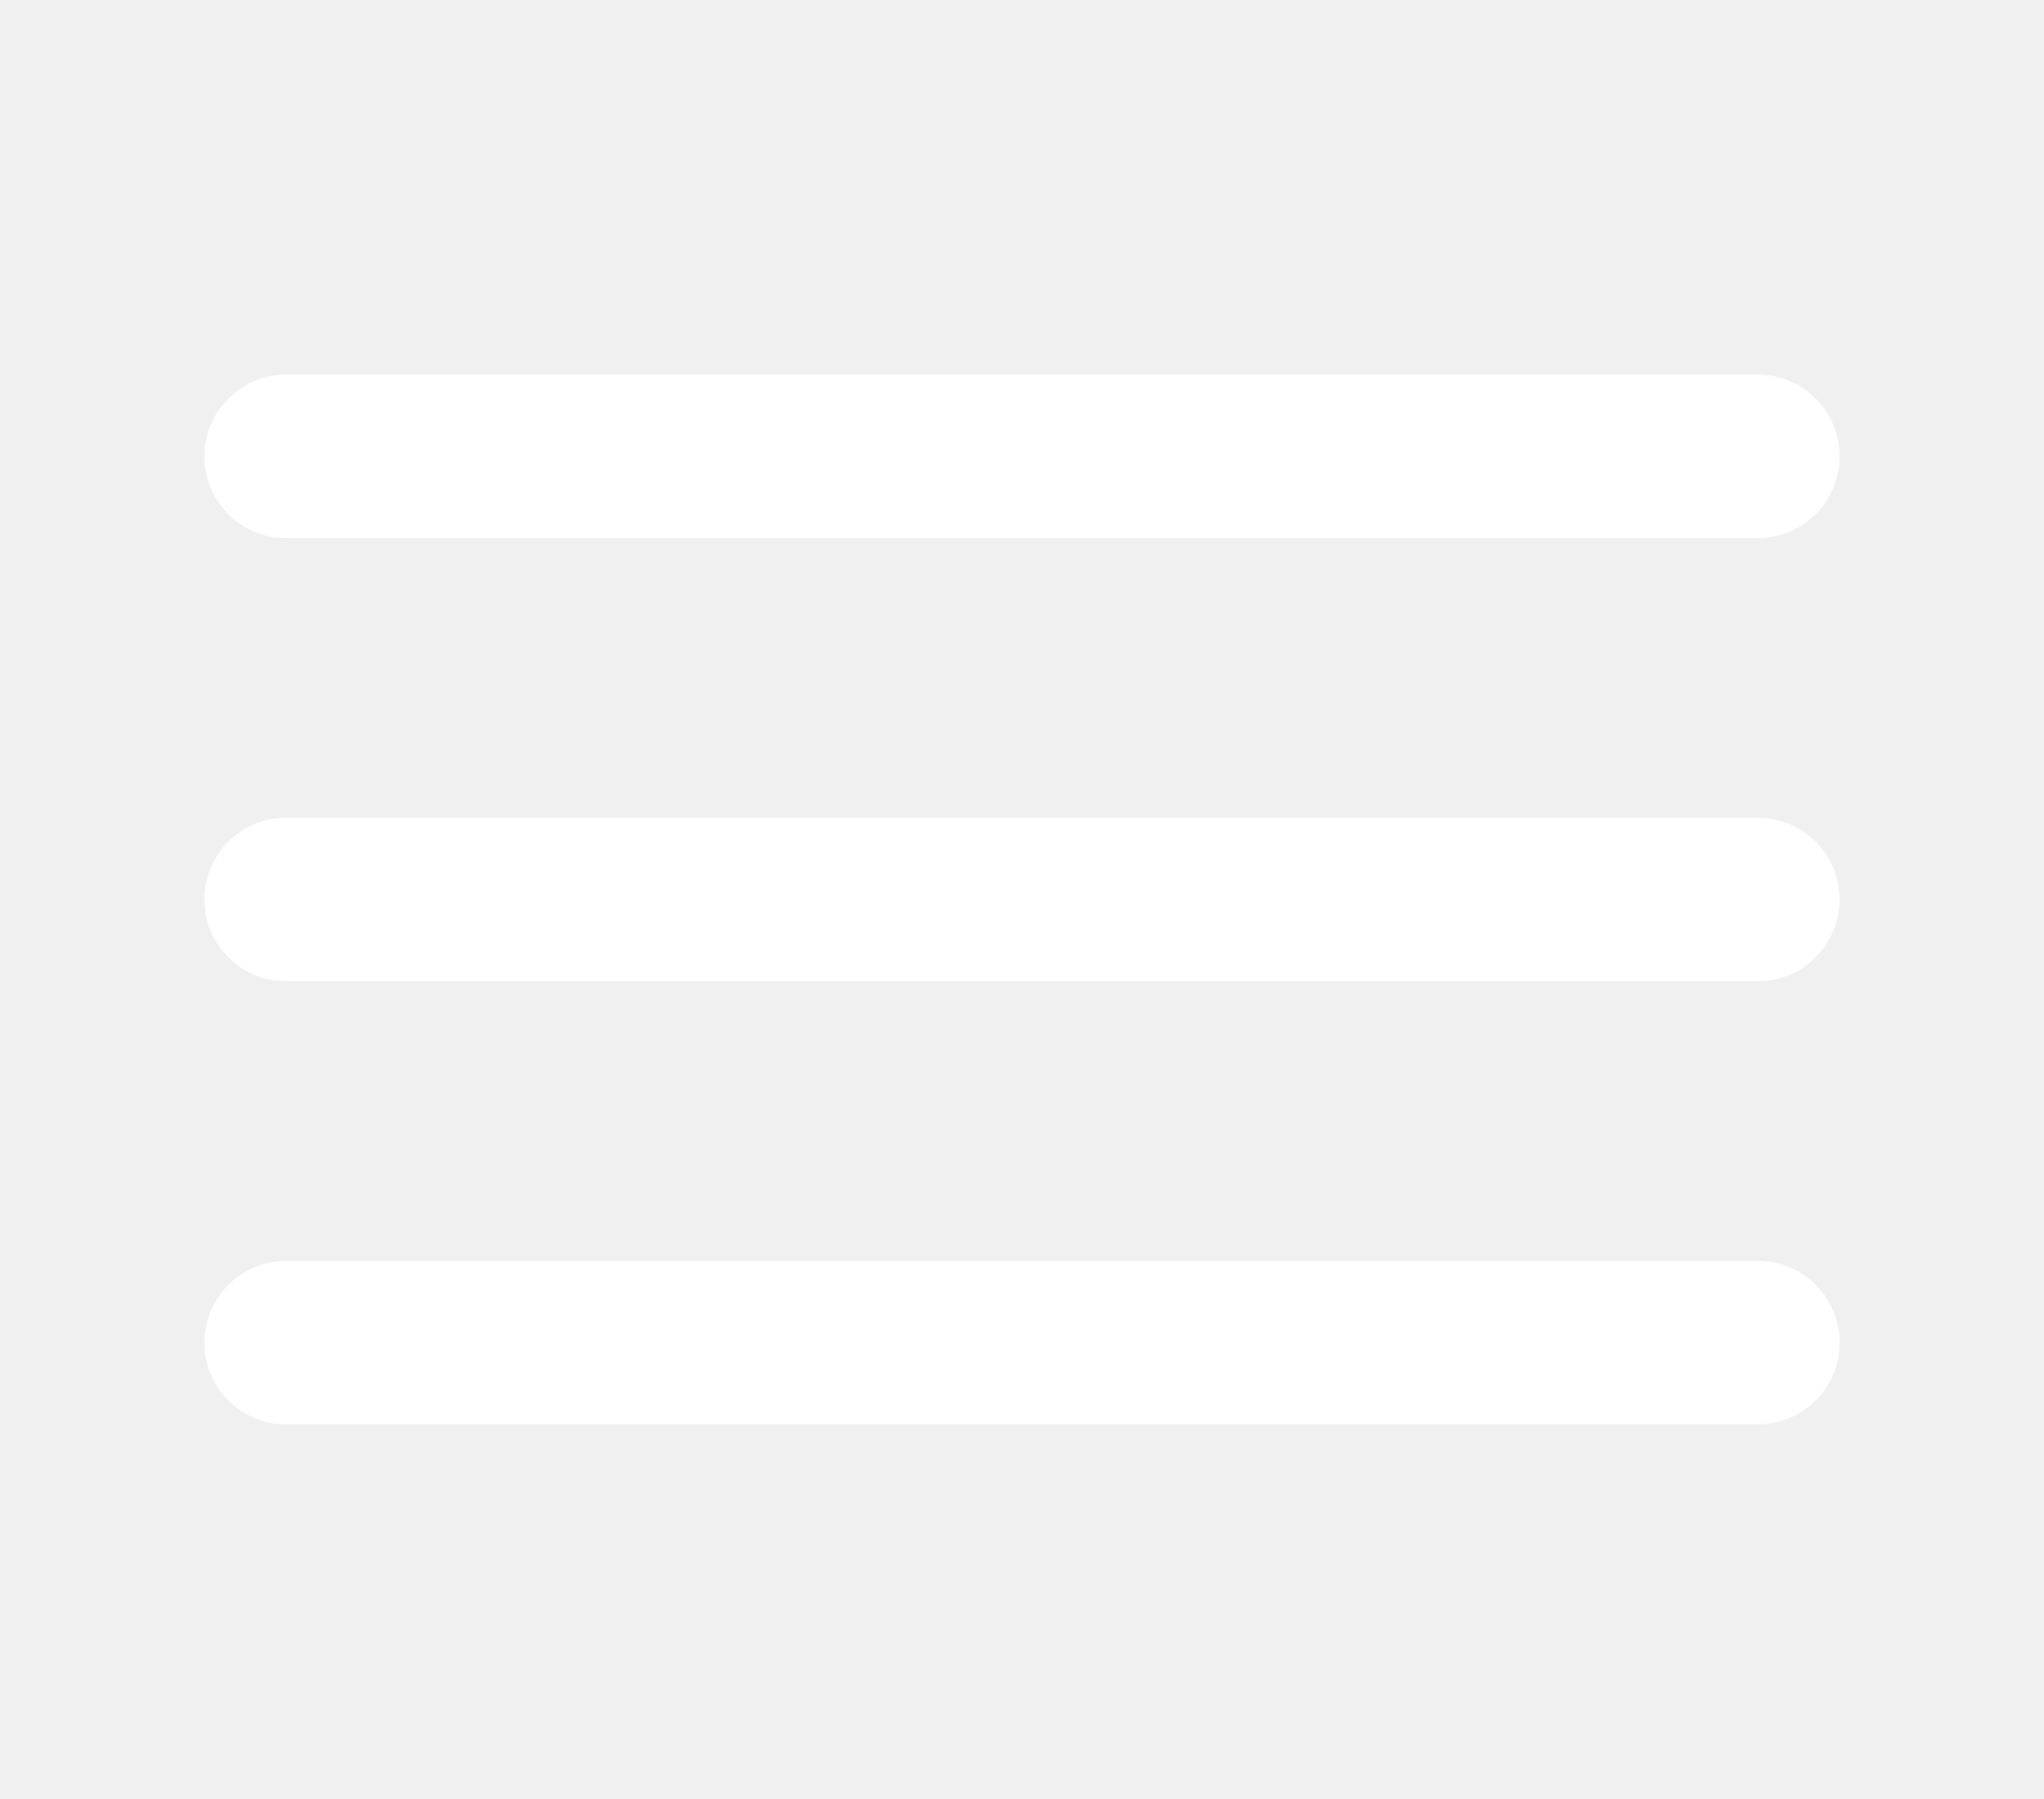
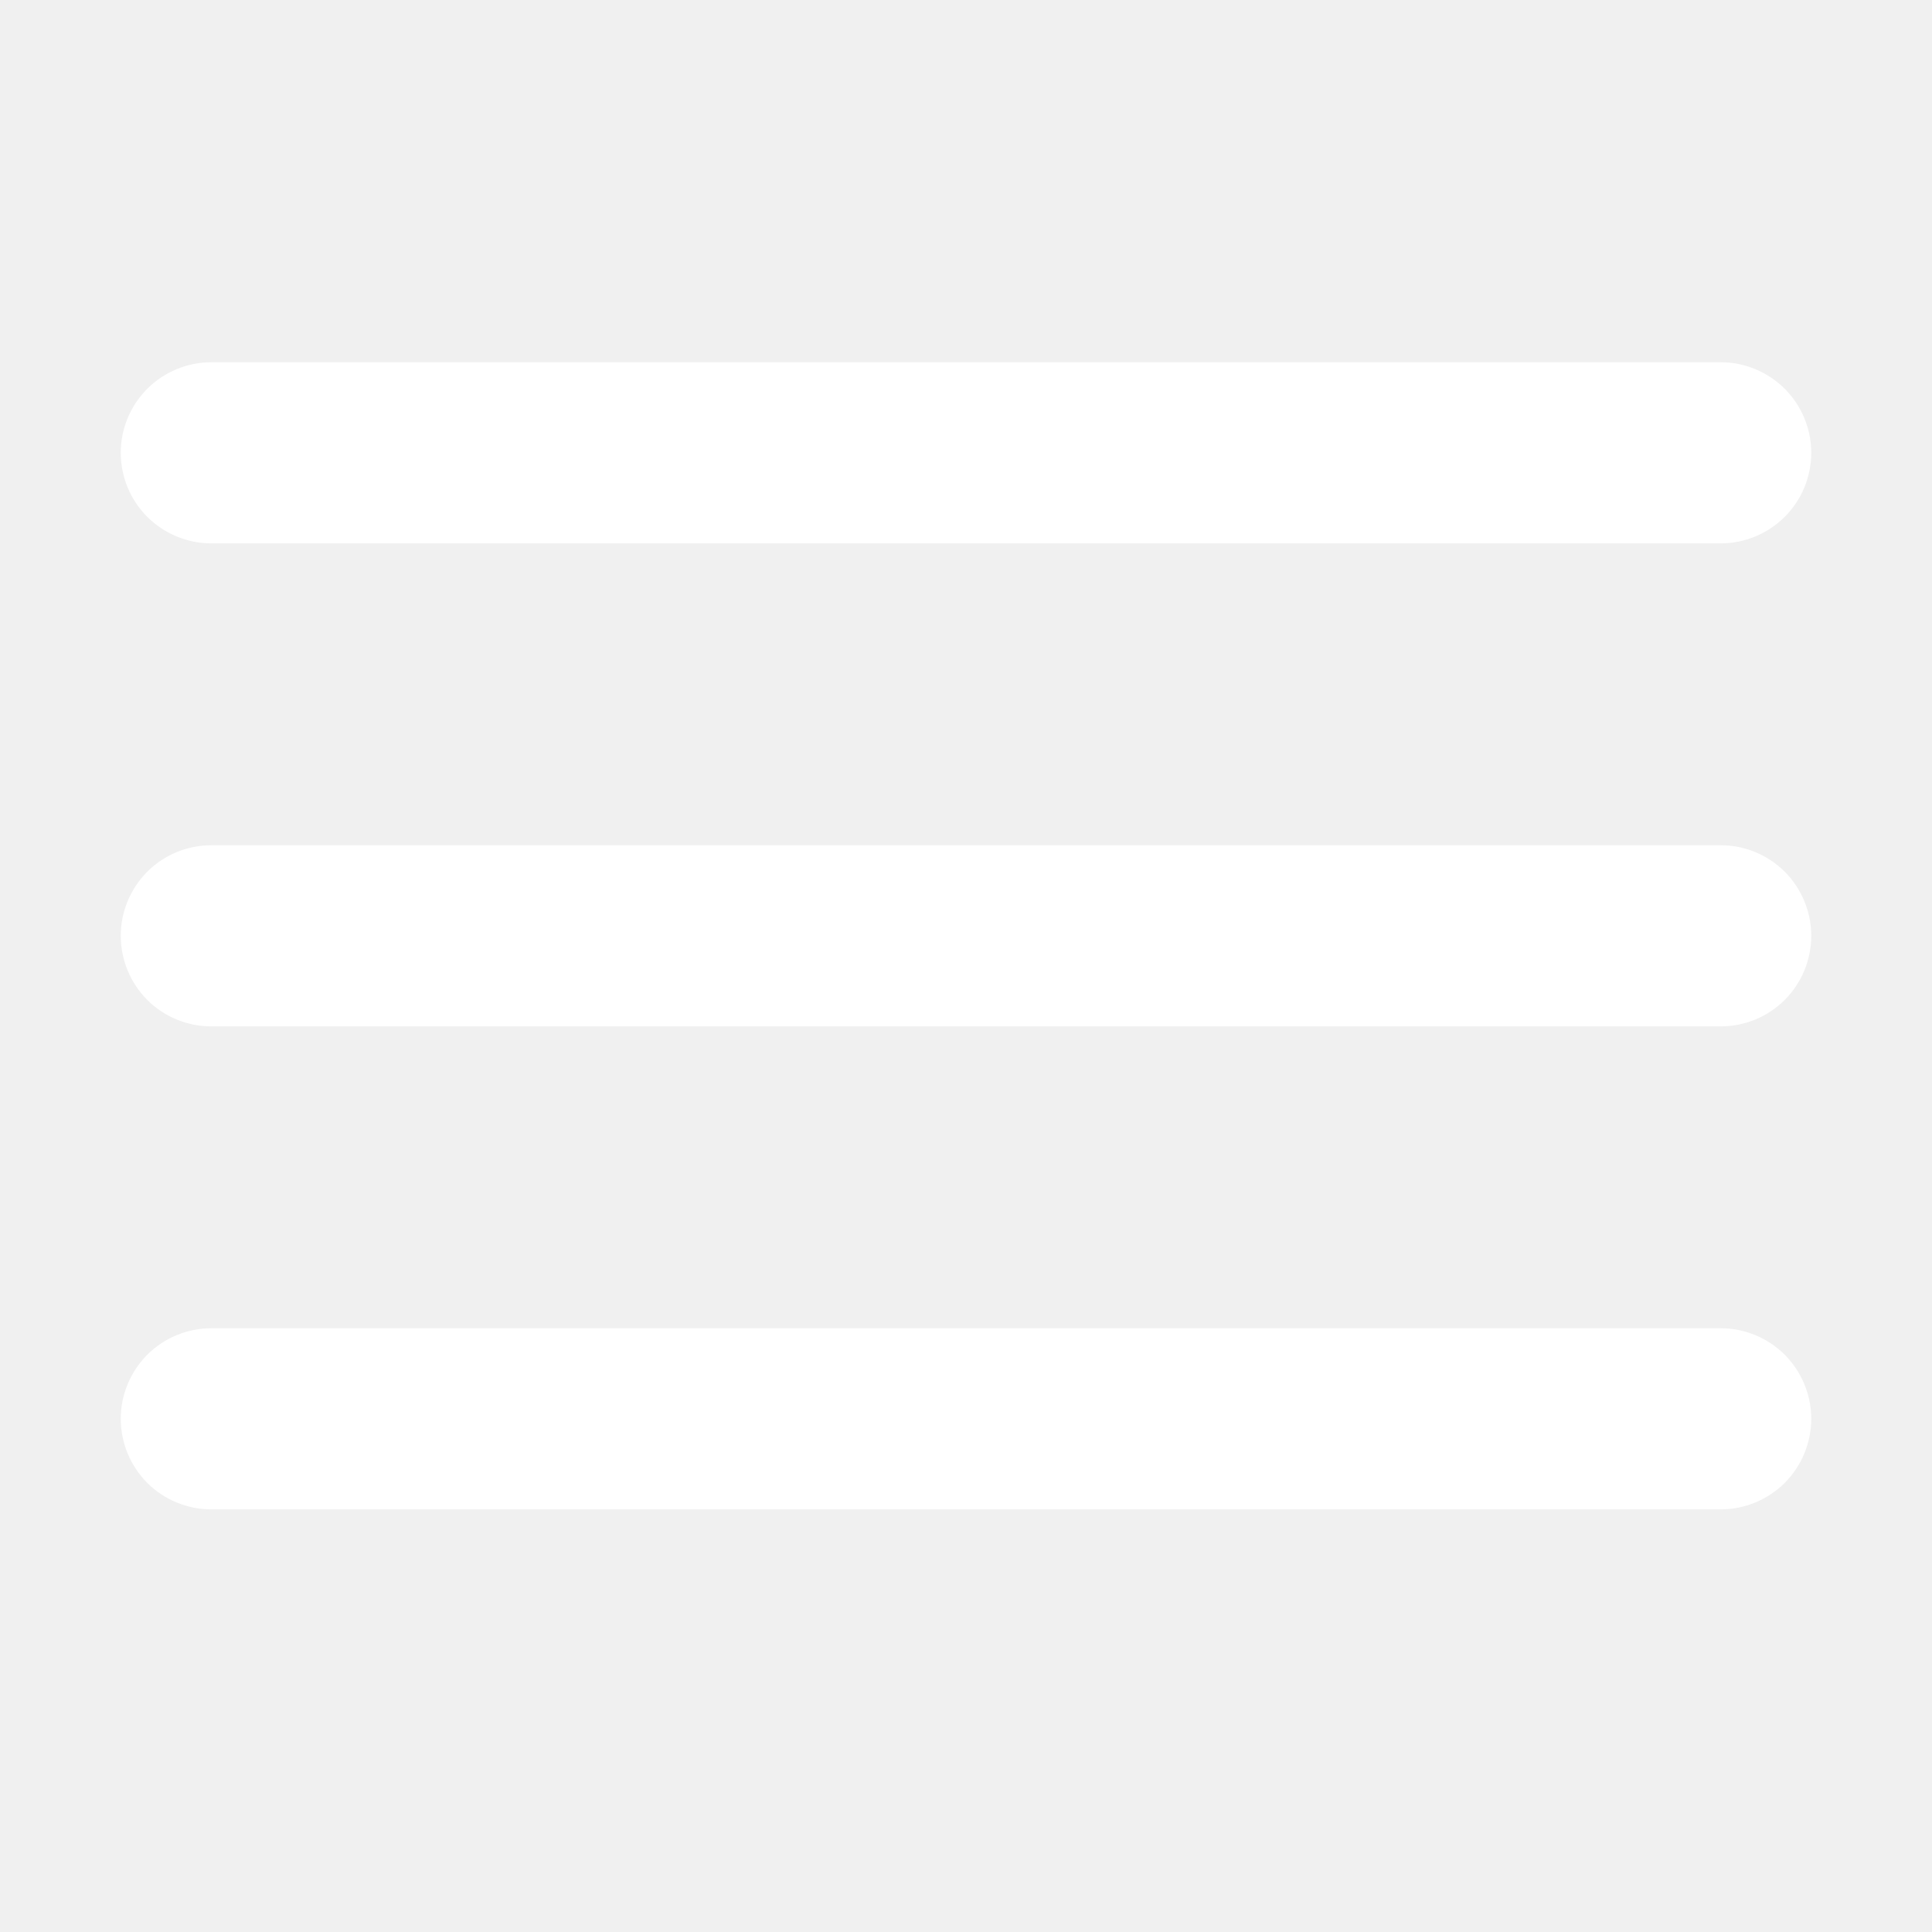
- <svg xmlns="http://www.w3.org/2000/svg" width="25" height="22" viewBox="0 0 25 22" fill="none">
-   <path d="M3.5 11H21.5" stroke="white" stroke-width="2" stroke-linecap="round" stroke-linejoin="round" />
-   <path d="M3.5 5.581H21.5" stroke="white" stroke-width="2" stroke-linecap="round" stroke-linejoin="round" />
-   <path d="M3.5 16.419H21.5" stroke="white" stroke-width="2" stroke-linecap="round" stroke-linejoin="round" />
+ <svg xmlns="http://www.w3.org/2000/svg" width="24" height="24" viewBox="0 0 24 24" fill="none">
+   <path d="M1.5 5.625C1.5 5.327 1.619 5.04 1.829 4.83C2.04 4.619 2.327 4.5 2.625 4.5H21.375C21.673 4.5 21.959 4.619 22.171 4.83C22.381 5.04 22.5 5.327 22.5 5.625C22.5 5.923 22.381 6.21 22.171 6.42C21.959 6.631 21.673 6.75 21.375 6.75H2.625C2.327 6.75 2.04 6.631 1.829 6.42C1.619 6.21 1.5 5.923 1.5 5.625V5.625ZM1.5 11.625C1.5 11.327 1.619 11.04 1.829 10.829C2.04 10.618 2.327 10.5 2.625 10.5H21.375C21.673 10.5 21.959 10.618 22.171 10.829C22.381 11.04 22.5 11.327 22.5 11.625C22.5 11.923 22.381 12.21 22.171 12.421C21.959 12.632 21.673 12.75 21.375 12.75H2.625C2.327 12.75 2.04 12.632 1.829 12.421C1.619 12.21 1.5 11.923 1.5 11.625V11.625ZM2.625 16.5C2.327 16.5 2.04 16.619 1.829 16.829C1.619 17.041 1.5 17.327 1.5 17.625C1.5 17.923 1.619 18.209 1.829 18.421C2.04 18.631 2.327 18.75 2.625 18.75H21.375C21.673 18.75 21.959 18.631 22.171 18.421C22.381 18.209 22.5 17.923 22.5 17.625C22.5 17.327 22.381 17.041 22.171 16.829C21.959 16.619 21.673 16.5 21.375 16.5H2.625Z" fill="white" />
</svg>
